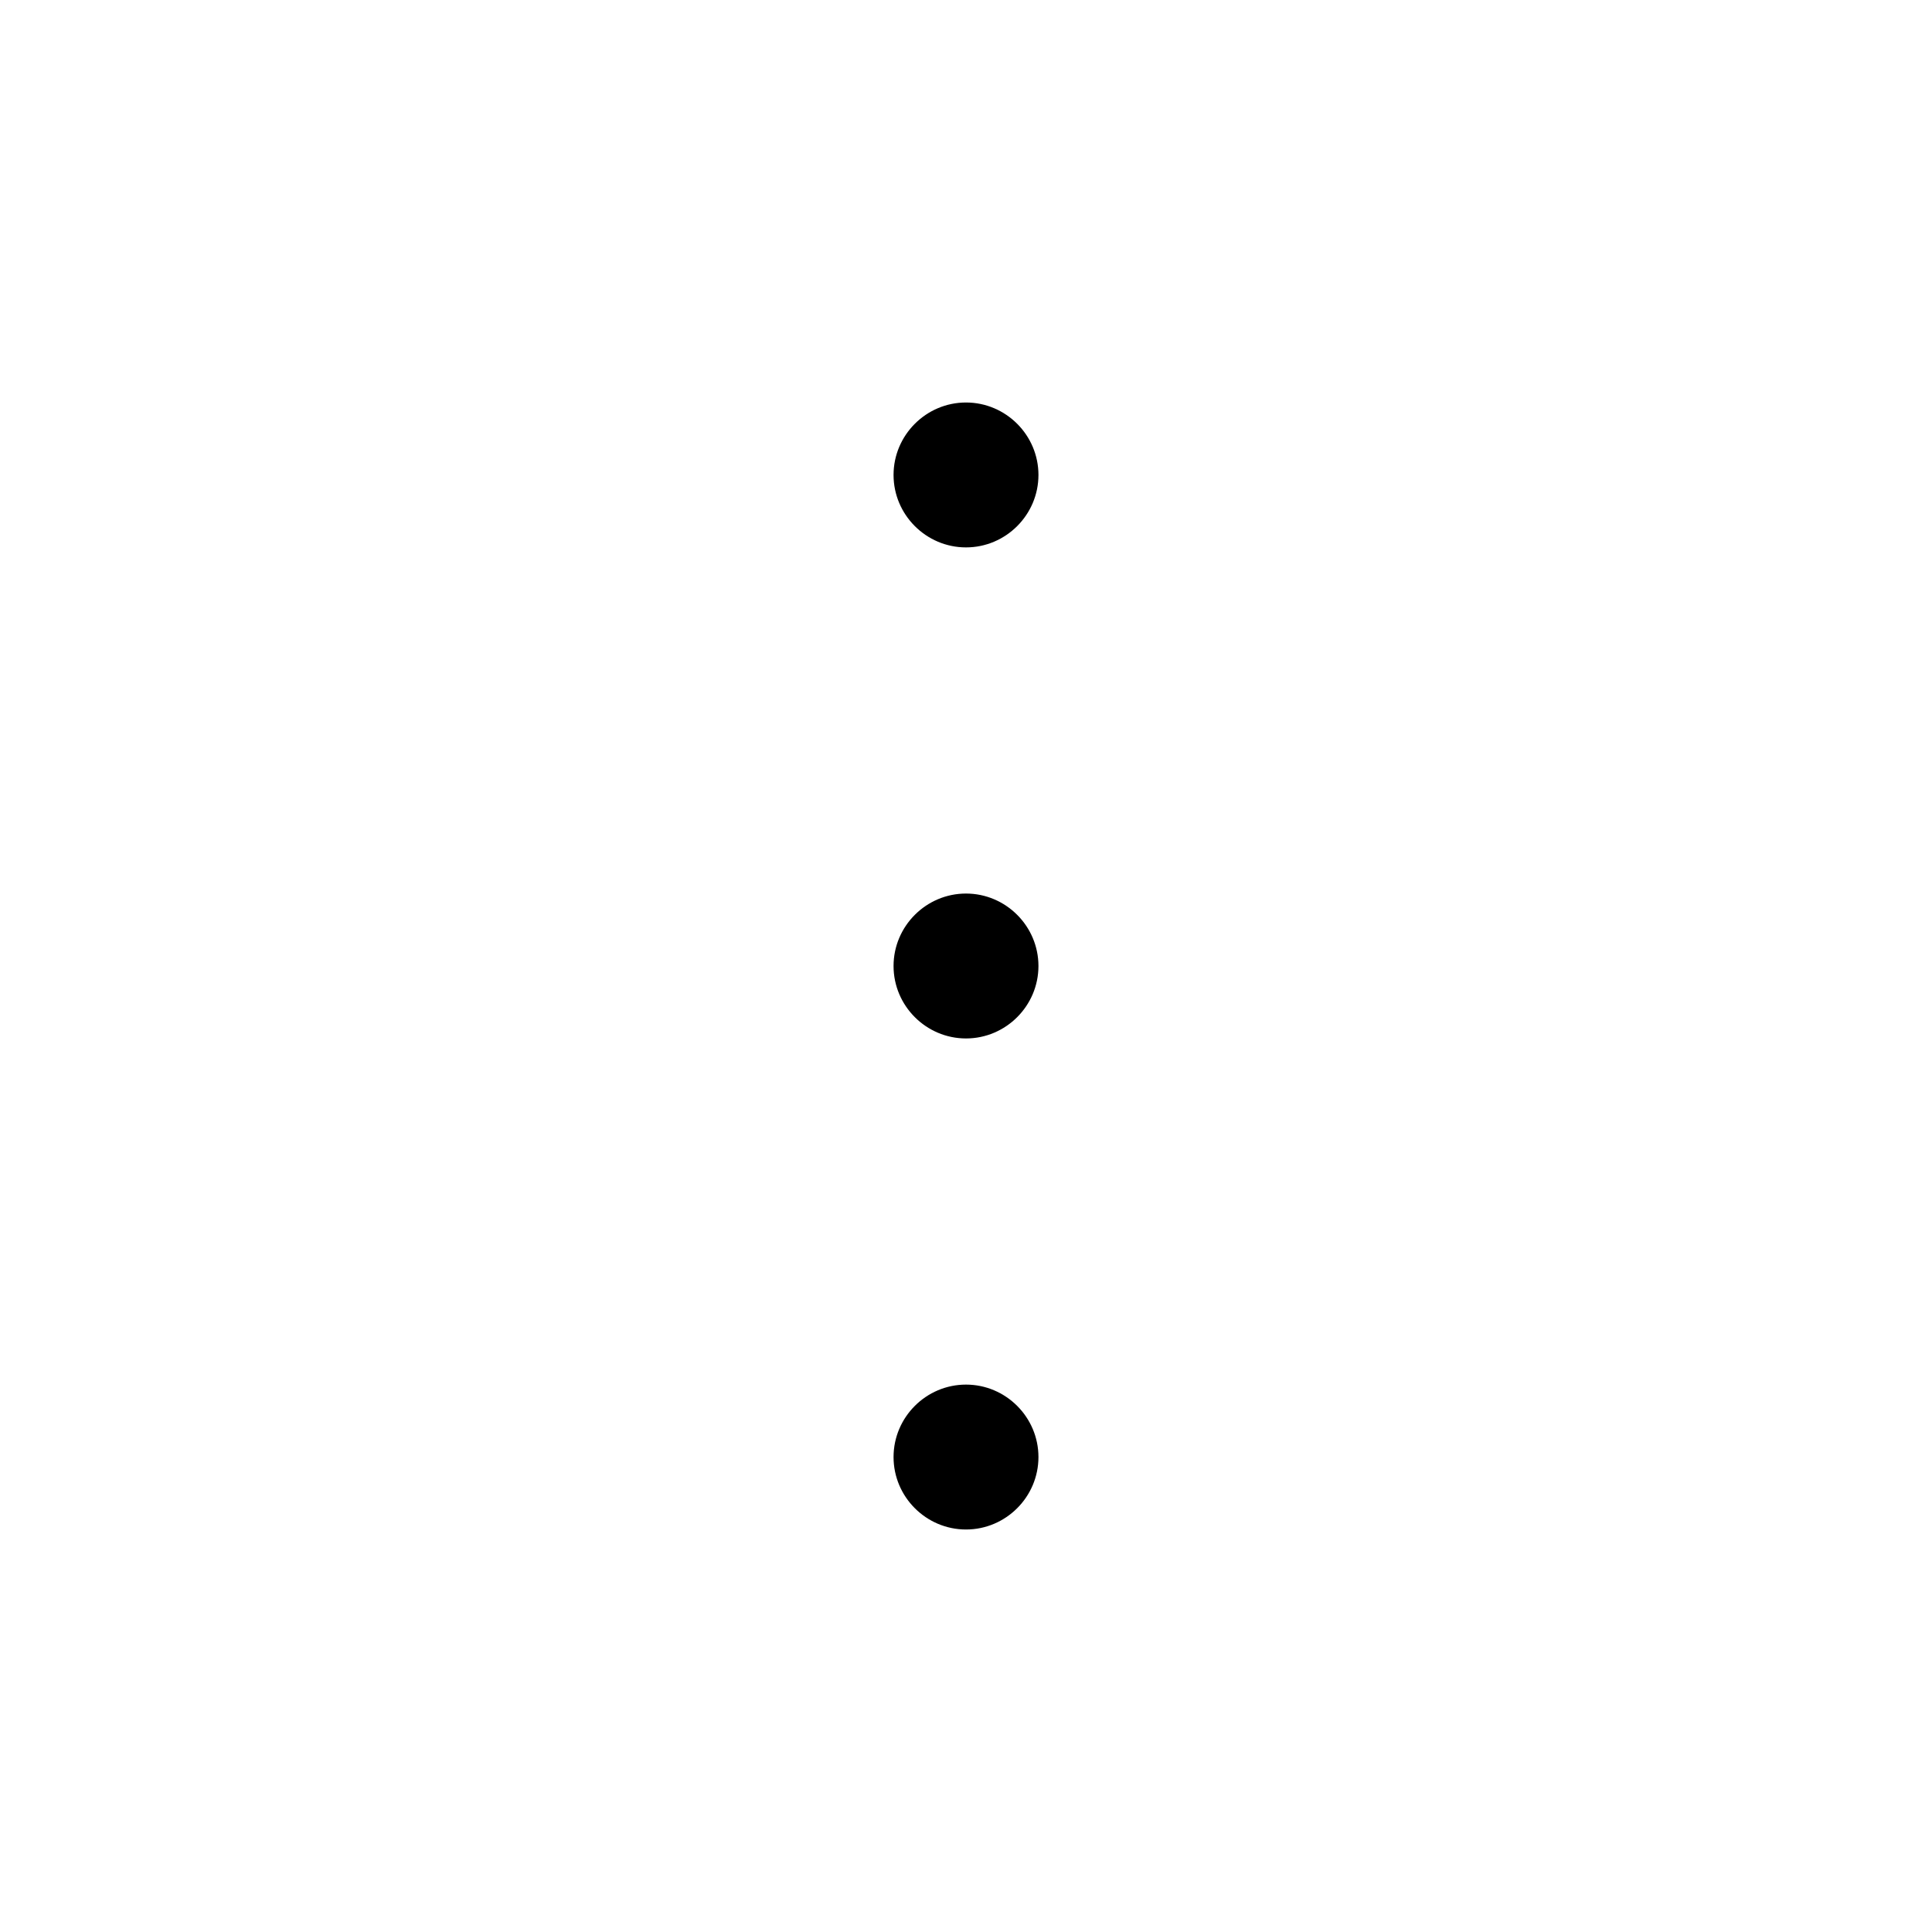
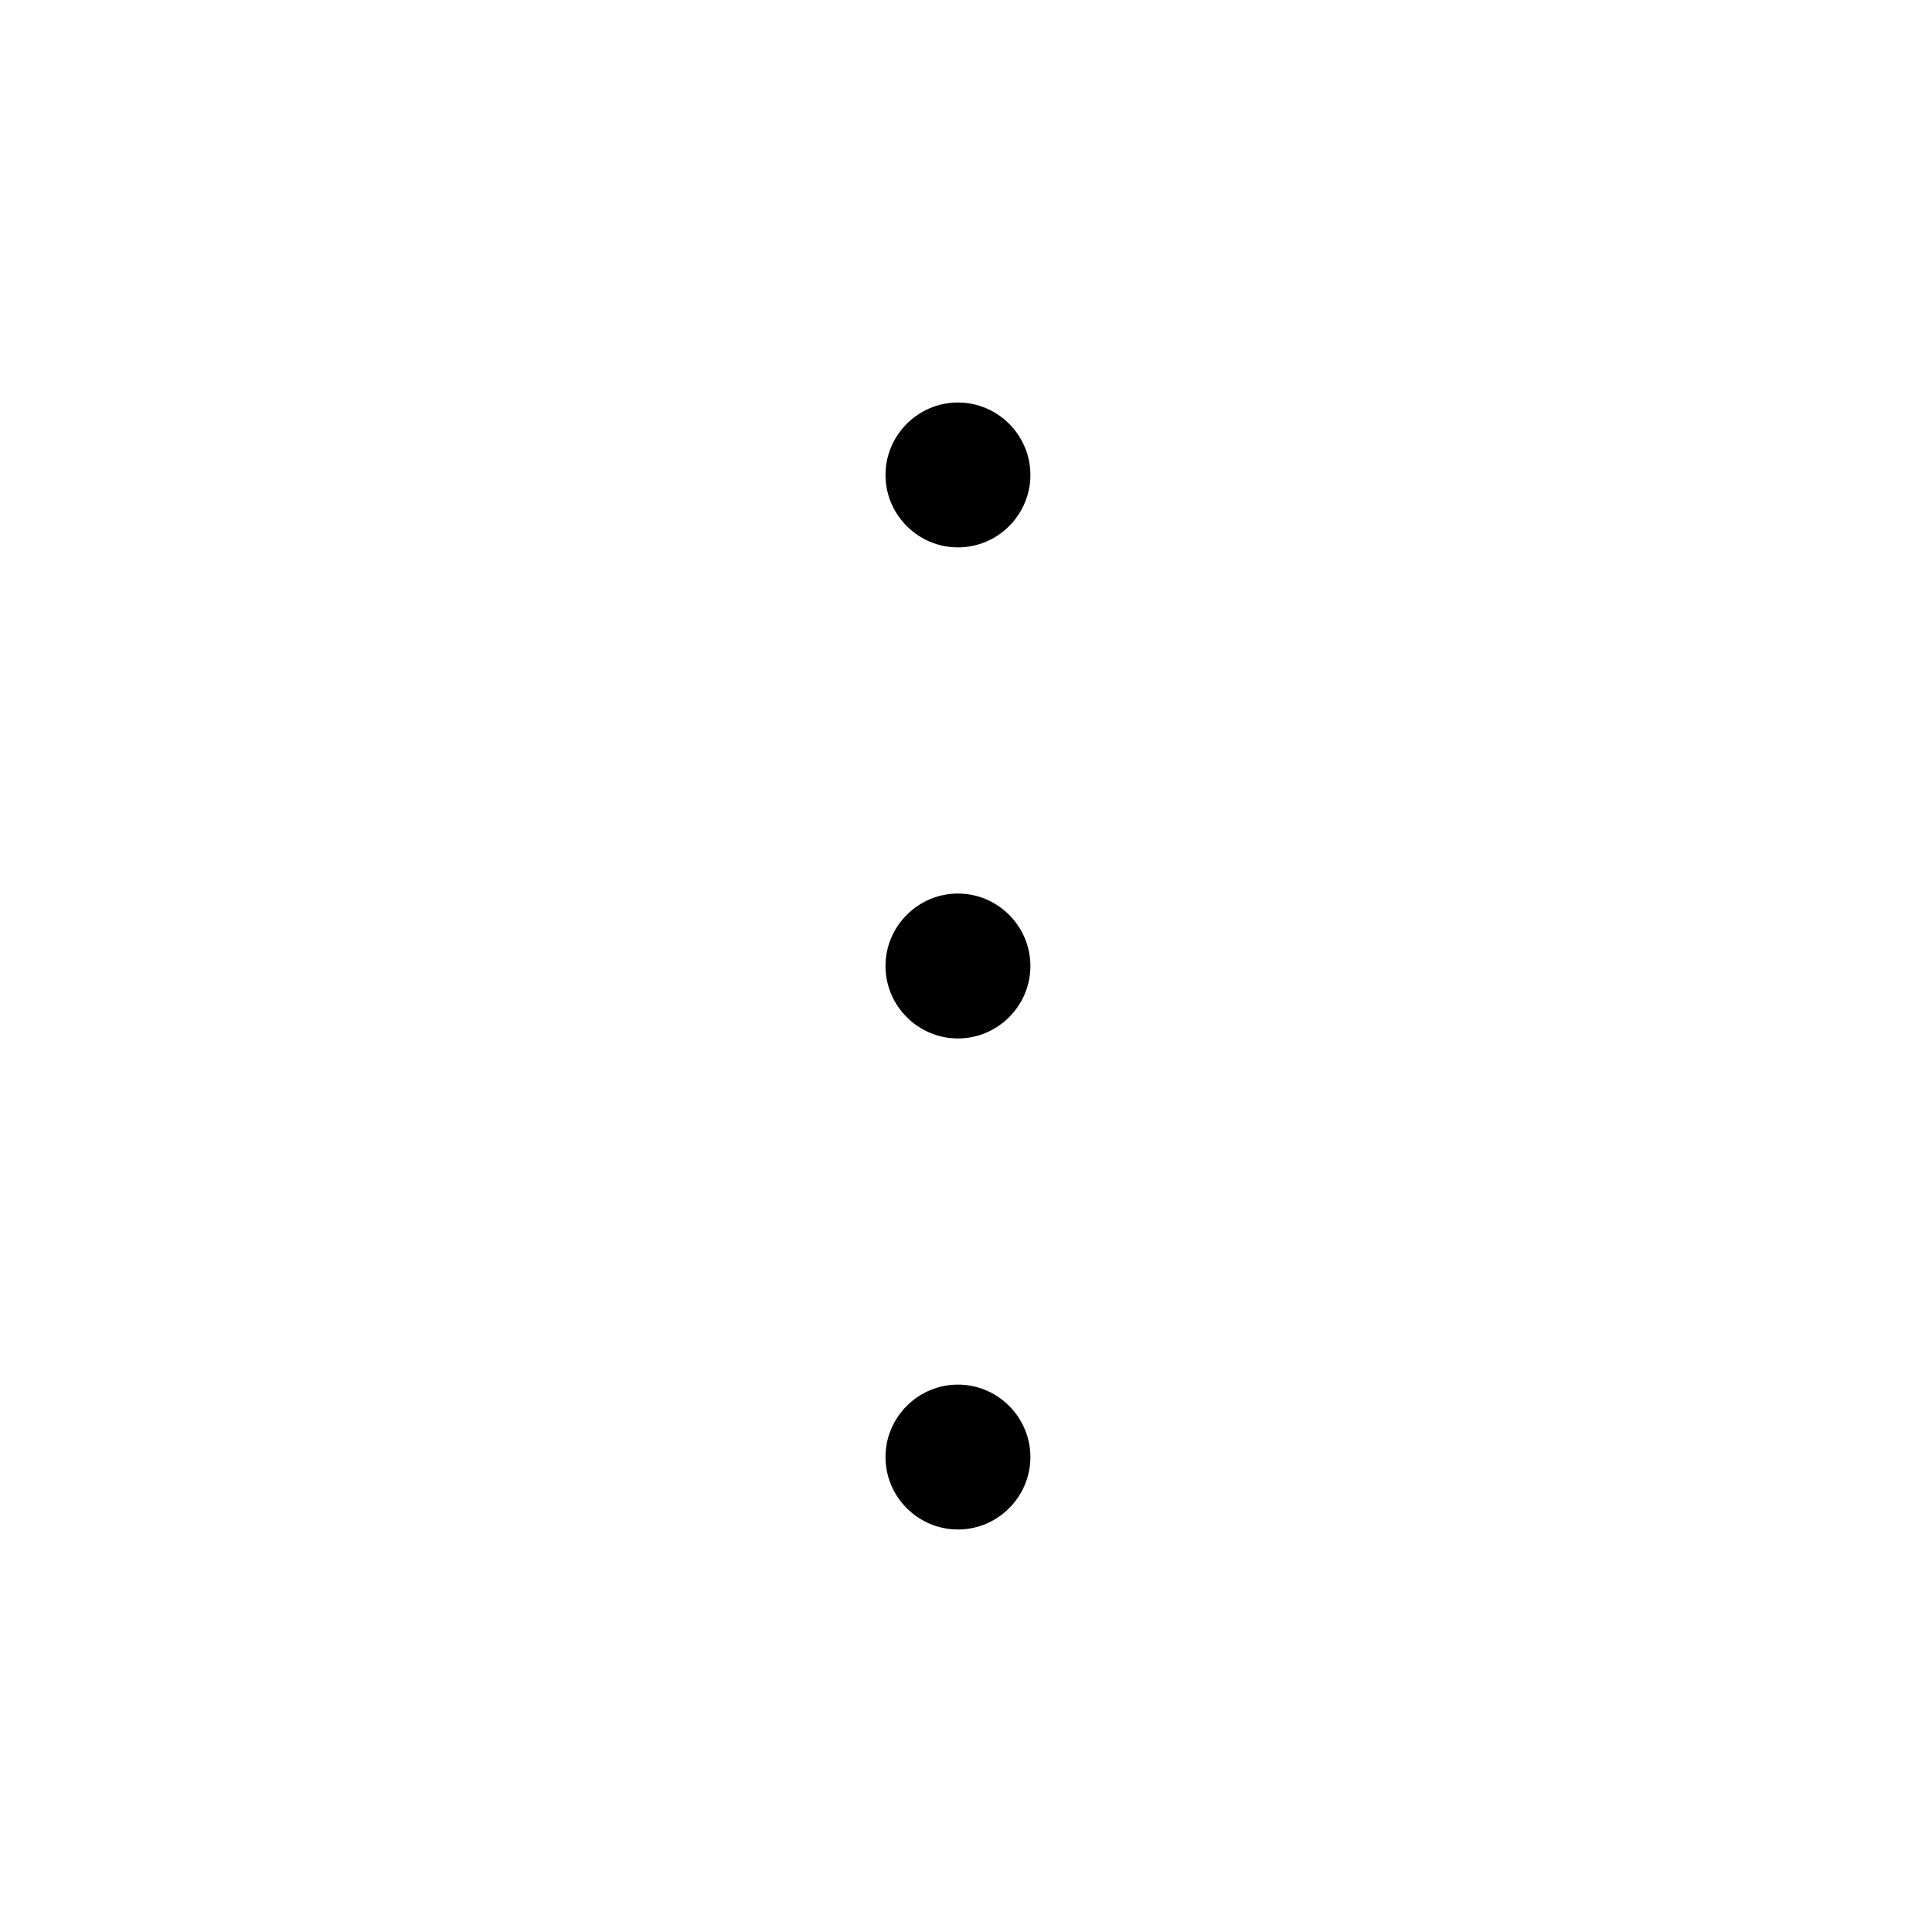
<svg xmlns="http://www.w3.org/2000/svg" width="24" height="24" viewBox="0 0 24 24" fill="none" data-karrot-ui-icon="true">
-   <path d="M12 6.8C11.505 6.8 11.1 6.395 11.1 5.9C11.1 5.405 11.505 5 12 5C12.495 5 12.9 5.405 12.9 5.9C12.9 6.395 12.495 6.8 12 6.8Z" fill="currentColor" />
-   <path d="M12 12.9C11.505 12.9 11.1 12.495 11.1 12C11.1 11.505 11.505 11.1 12 11.1C12.495 11.1 12.9 11.505 12.9 12C12.9 12.495 12.495 12.9 12 12.9Z" fill="currentColor" />
-   <path d="M11.1 18.1C11.1 18.595 11.505 19 12 19C12.495 19 12.9 18.595 12.9 18.1C12.9 17.605 12.495 17.2 12 17.2C11.505 17.2 11.1 17.605 11.1 18.1Z" fill="currentColor" />
+   <path d="M11.9 6.8C11.405 6.8 11 6.395 11 5.9C11 5.405 11.405 5 11.9 5C12.395 5 12.8 5.405 12.8 5.9C12.8 6.395 12.395 6.8 11.9 6.8Z" fill="currentColor" />
+   <path d="M11.9 12.9C11.405 12.9 11 12.495 11 12C11 11.505 11.405 11.1 11.9 11.1C12.395 11.1 12.8 11.505 12.8 12C12.8 12.495 12.395 12.9 11.9 12.9Z" fill="currentColor" />
+   <path d="M11 18.1C11 18.595 11.405 19 11.9 19C12.395 19 12.8 18.595 12.8 18.1C12.8 17.605 12.395 17.2 11.9 17.2C11.405 17.2 11 17.605 11 18.1Z" fill="currentColor" />
</svg>
